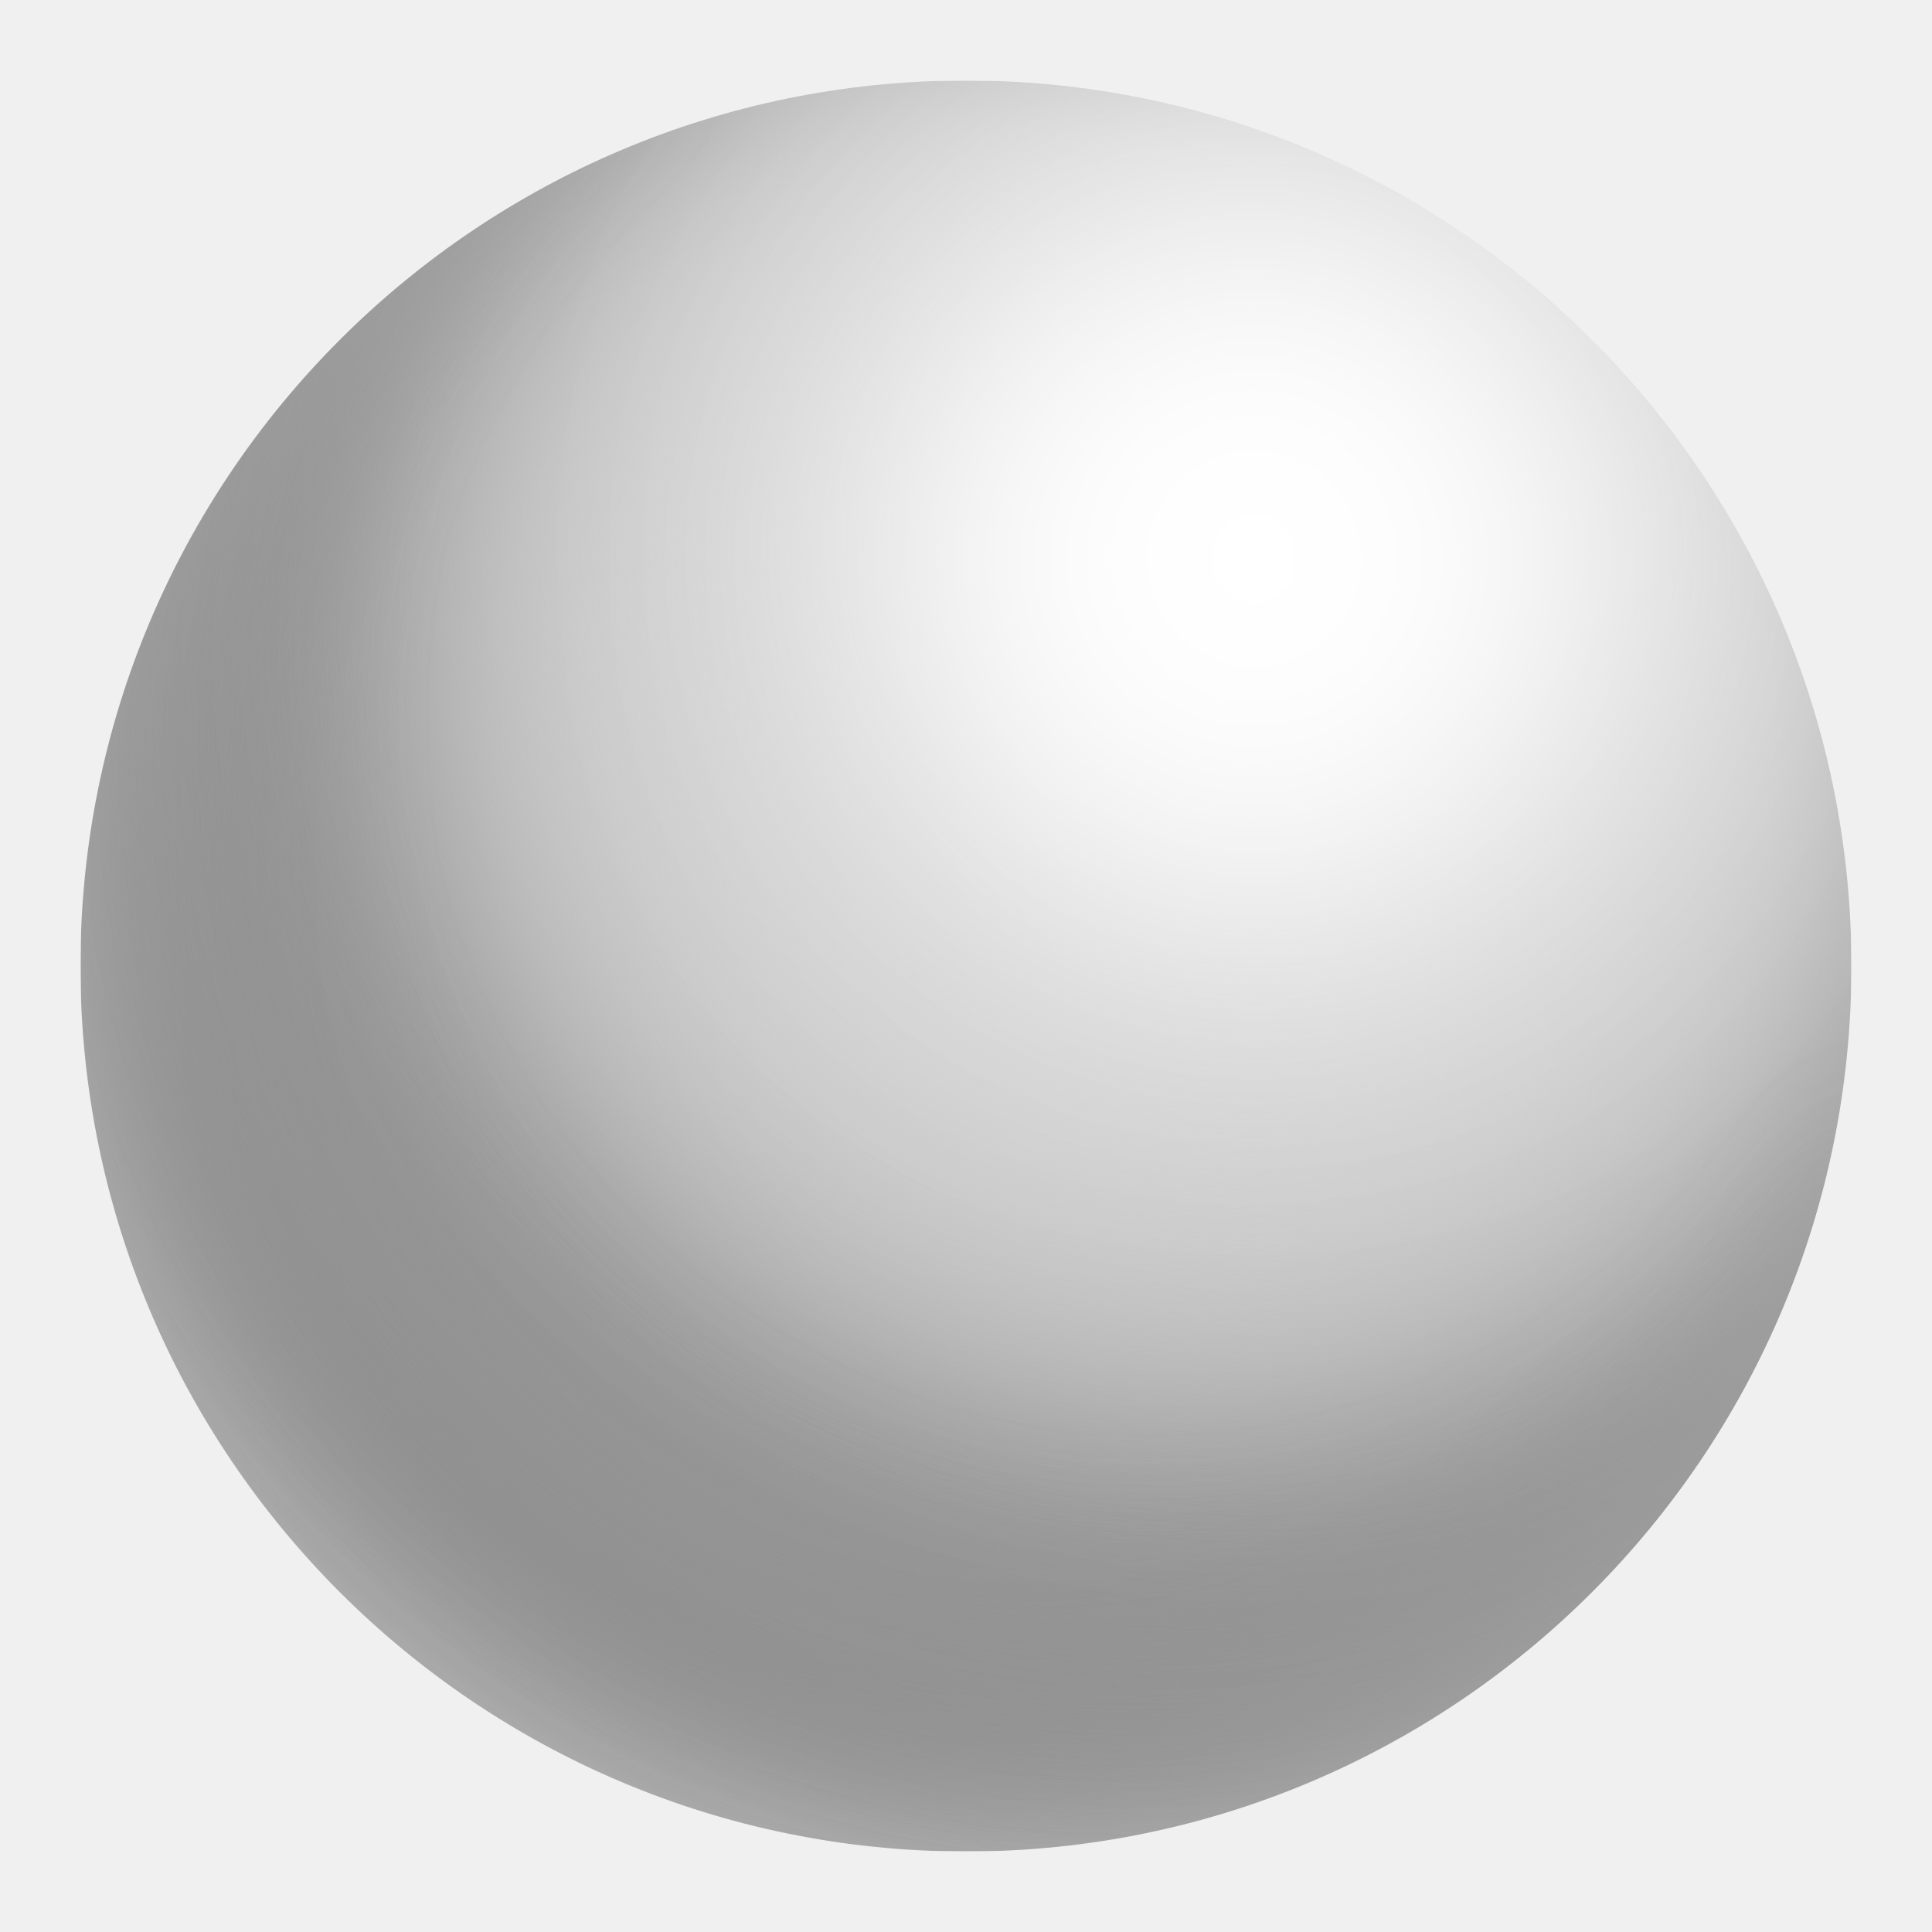
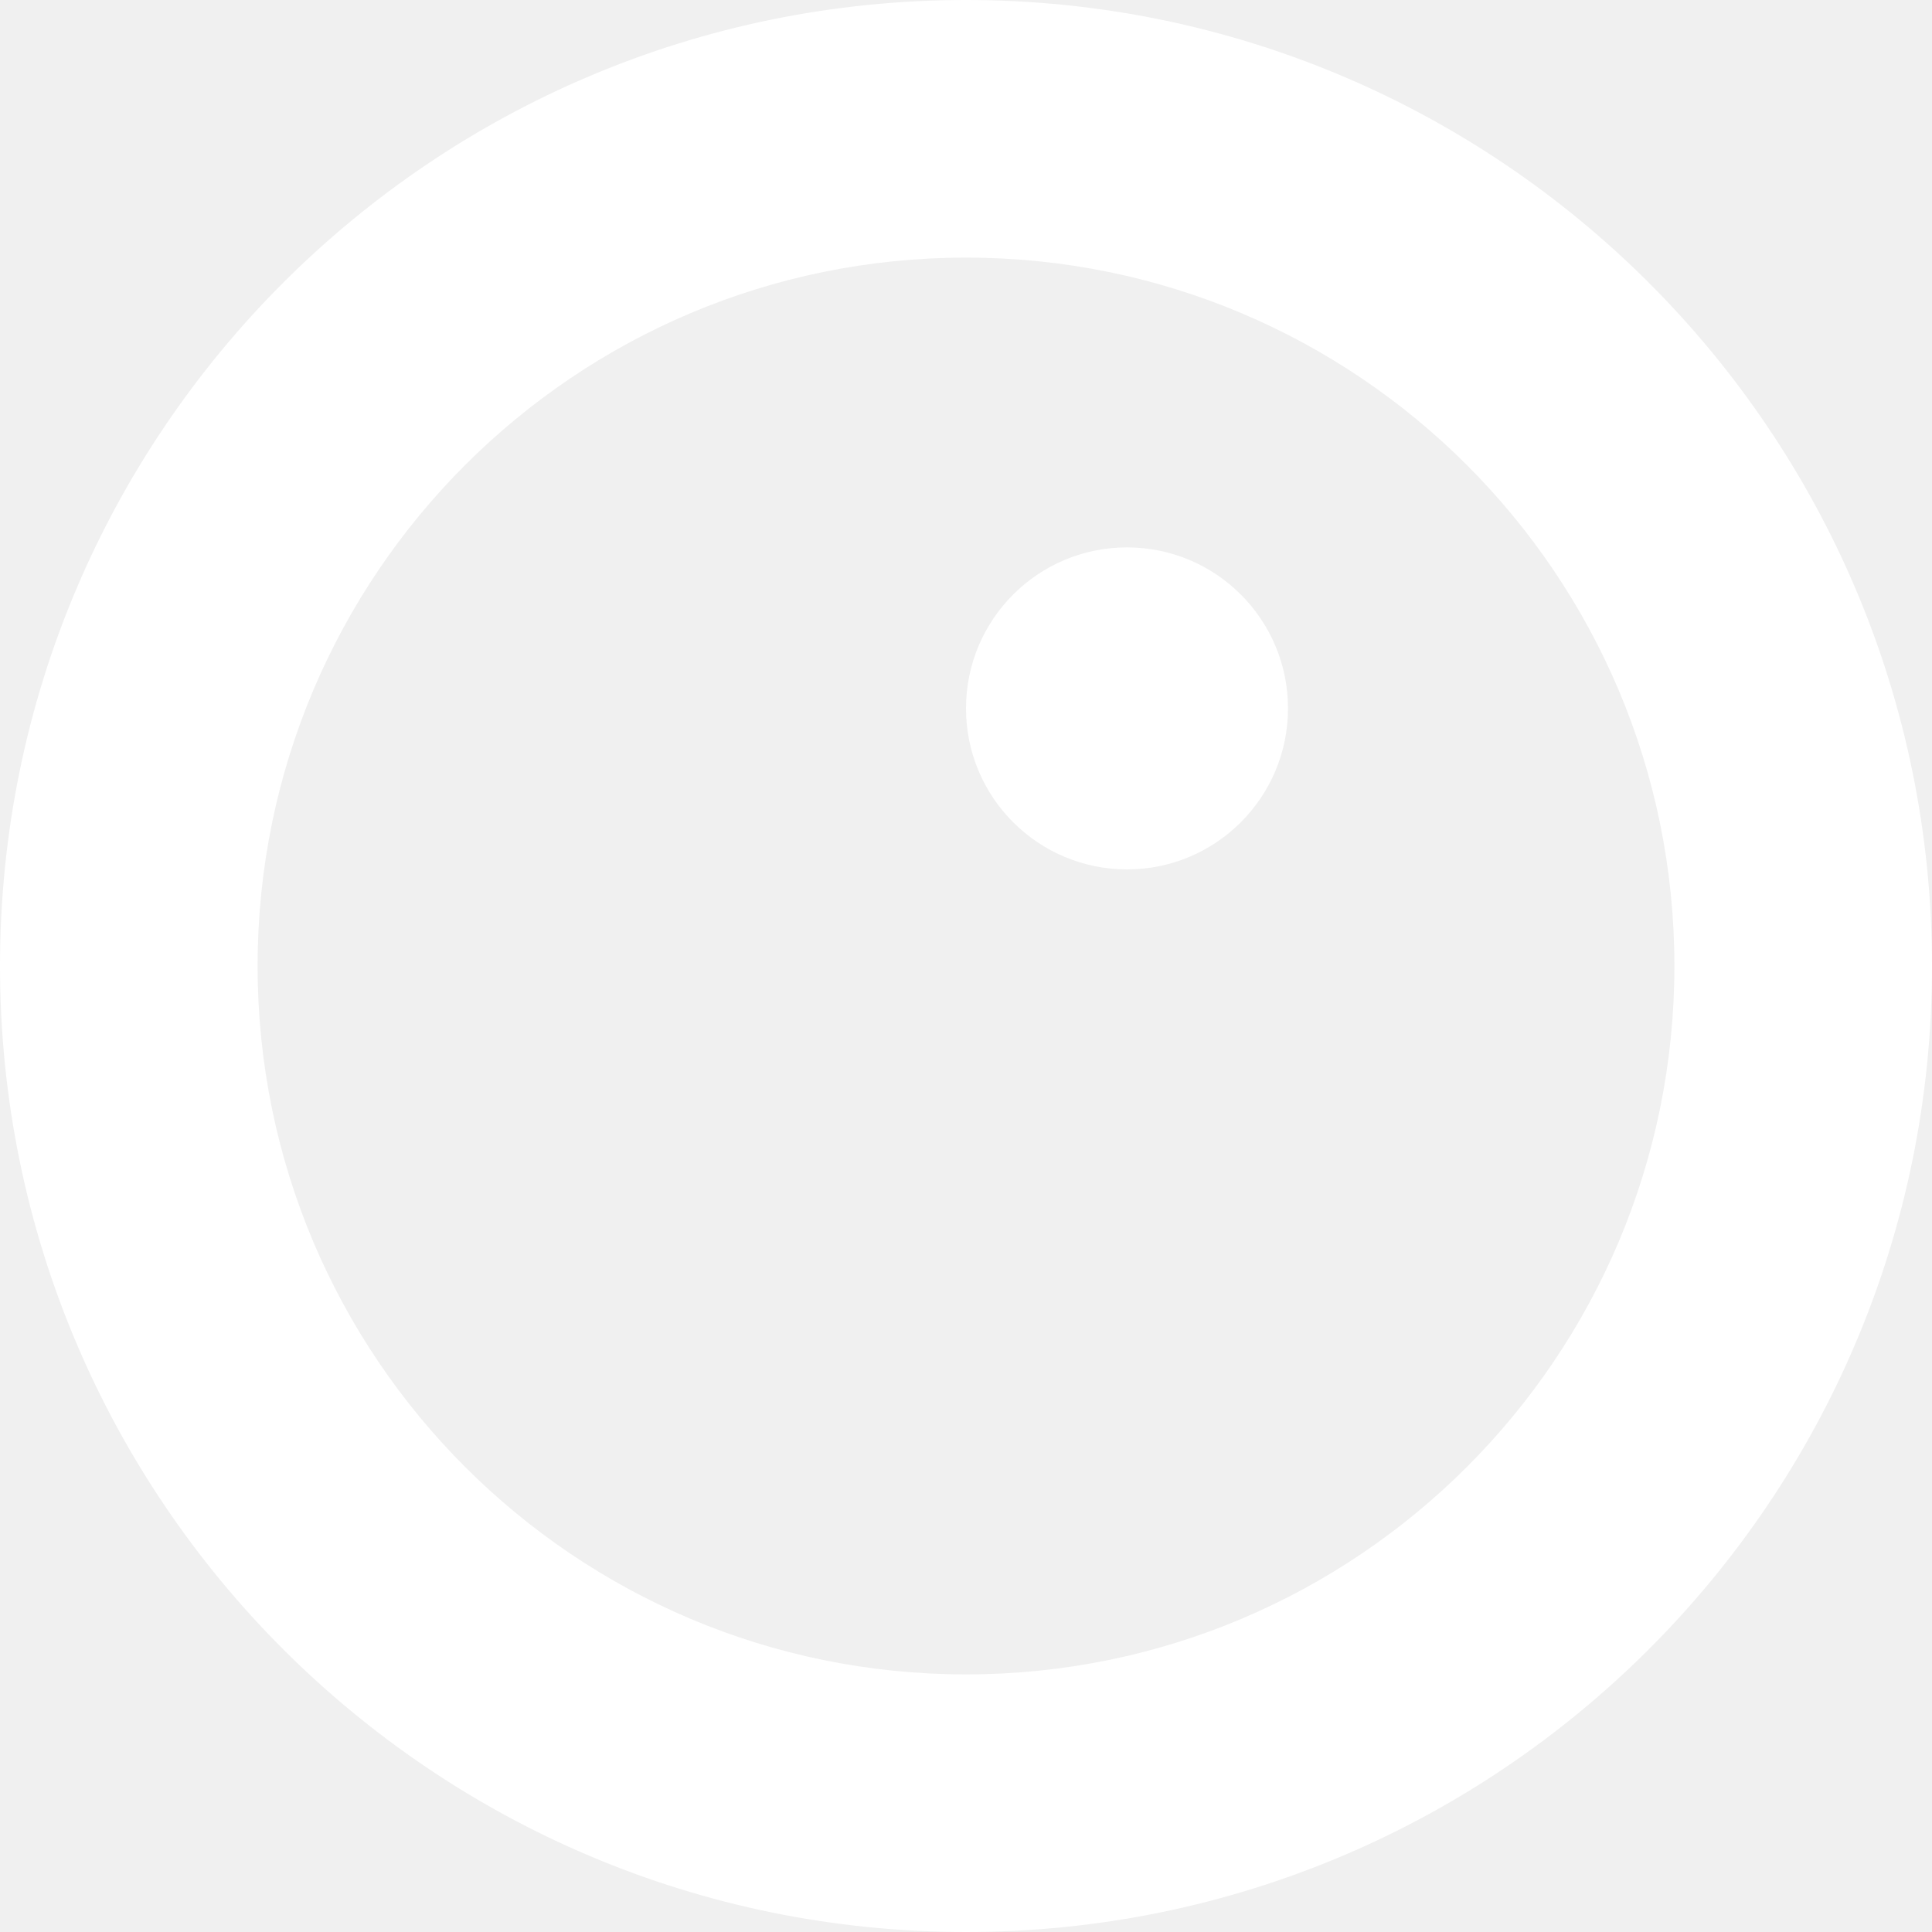
<svg xmlns="http://www.w3.org/2000/svg" width="24" height="24" viewBox="0 0 24 24" fill="none">
-   <g clip-path="url(#clip0_2365_1648)">
-     <mask id="mask0_2365_1648" style="mask-type:luminance" maskUnits="userSpaceOnUse" x="1" y="1" width="22" height="22">
-       <path d="M23 1H1V23H23V1Z" fill="white" />
-     </mask>
-     <g mask="url(#mask0_2365_1648)">
-       <mask id="mask1_2365_1648" style="mask-type:alpha" maskUnits="userSpaceOnUse" x="0" y="1" width="23" height="22">
-         <path d="M11.999 23C18.074 23 22.999 18.075 22.999 12C22.999 5.925 18.074 1 11.999 1C5.924 1 0.999 5.925 0.999 12C0.999 18.075 5.924 23 11.999 23Z" fill="#D9D9D9" />
-       </mask>
-       <g mask="url(#mask1_2365_1648)">
-         <path d="M26.727 -3.782H-2.396V25.34H26.727V-3.782Z" fill="#B8B8B8" />
-         <g filter="url(#filter0_f_2365_1648)">
-           <path d="M12.839 22.537C19.322 22.537 24.577 17.283 24.577 10.802C24.577 4.321 19.322 -0.933 12.839 -0.933C6.356 -0.933 1.101 4.321 1.101 10.802C1.101 17.283 6.356 22.537 12.839 22.537Z" fill="#7E7E7E" />
-         </g>
-         <g filter="url(#filter1_f_2365_1648)">
-           <path d="M14.104 18.823C19.362 18.823 23.624 14.559 23.624 9.299C23.624 4.039 19.362 -0.225 14.104 -0.225C8.846 -0.225 4.583 4.039 4.583 9.299C4.583 14.559 8.846 18.823 14.104 18.823Z" fill="#B8B8B8" />
-         </g>
-         <g filter="url(#filter2_f_2365_1648)">
-           <path d="M13.931 19.367C19.412 19.367 23.856 14.922 23.856 9.439C23.856 3.955 19.412 -0.49 13.931 -0.49C8.449 -0.49 4.006 3.955 4.006 9.439C4.006 14.922 8.449 19.367 13.931 19.367Z" fill="url(#paint0_radial_2365_1648)" />
-         </g>
-         <g filter="url(#filter3_f_2365_1648)">
-           <path d="M15.578 11.938C18.339 11.938 20.578 9.699 20.578 6.938C20.578 4.176 18.339 1.938 15.578 1.938C12.816 1.938 10.578 4.176 10.578 6.938C10.578 9.699 12.816 11.938 15.578 11.938Z" fill="white" />
-         </g>
-         <g filter="url(#filter4_f_2365_1648)">
-           <path d="M14.248 26.871C24.157 26.871 32.19 18.838 32.19 8.928C32.19 -0.981 24.157 -9.014 14.248 -9.014C4.339 -9.014 -3.694 -0.981 -3.694 8.928C-3.694 18.838 4.339 26.871 14.248 26.871Z" fill="url(#paint1_radial_2365_1648)" fill-opacity="0.9" />
-         </g>
-       </g>
-     </g>
+   <g clip-path="url(#clip0_2400_2070)">
+     <path fill-rule="evenodd" clip-rule="evenodd" d="M12 24C18.627 24 24 18.627 24 12C24 5.373 18.627 0 12 0C5.373 0 0 5.373 0 12C0 18.627 5.373 24 12 24ZM12 20.8C16.86 20.8 20.8 16.86 20.8 12C20.8 7.14 16.86 3.2 12 3.2C7.14 3.2 3.2 7.14 3.2 12C3.2 16.86 7.14 20.8 12 20.8Z" fill="white" />
+     <circle cx="14" cy="8.8" r="2" fill="white" />
  </g>
  <defs>
-     <filter id="filter0_f_2365_1648" x="-1.373" y="-3.406" width="28.424" height="28.417" filterUnits="userSpaceOnUse" color-interpolation-filters="sRGB">
-       <feFlood flood-opacity="0" result="BackgroundImageFix" />
-       <feBlend mode="normal" in="SourceGraphic" in2="BackgroundImageFix" result="shape" />
-       <feGaussianBlur stdDeviation="1.237" result="effect1_foregroundBlur_2365_1648" />
-     </filter>
-     <filter id="filter1_f_2365_1648" x="-0.364" y="-5.172" width="28.936" height="28.942" filterUnits="userSpaceOnUse" color-interpolation-filters="sRGB">
-       <feFlood flood-opacity="0" result="BackgroundImageFix" />
-       <feBlend mode="normal" in="SourceGraphic" in2="BackgroundImageFix" result="shape" />
-       <feGaussianBlur stdDeviation="2.474" result="effect1_foregroundBlur_2365_1648" />
-     </filter>
-     <filter id="filter2_f_2365_1648" x="2.15" y="-2.345" width="23.561" height="23.568" filterUnits="userSpaceOnUse" color-interpolation-filters="sRGB">
-       <feFlood flood-opacity="0" result="BackgroundImageFix" />
-       <feBlend mode="normal" in="SourceGraphic" in2="BackgroundImageFix" result="shape" />
-       <feGaussianBlur stdDeviation="0.928" result="effect1_foregroundBlur_2365_1648" />
-     </filter>
-     <filter id="filter3_f_2365_1648" x="6.867" y="-1.773" width="17.421" height="17.421" filterUnits="userSpaceOnUse" color-interpolation-filters="sRGB">
-       <feFlood flood-opacity="0" result="BackgroundImageFix" />
-       <feBlend mode="normal" in="SourceGraphic" in2="BackgroundImageFix" result="shape" />
-       <feGaussianBlur stdDeviation="1.855" result="effect1_foregroundBlur_2365_1648" />
-     </filter>
-     <filter id="filter4_f_2365_1648" x="-5.55" y="-10.869" width="39.595" height="39.595" filterUnits="userSpaceOnUse" color-interpolation-filters="sRGB">
-       <feFlood flood-opacity="0" result="BackgroundImageFix" />
-       <feBlend mode="normal" in="SourceGraphic" in2="BackgroundImageFix" result="shape" />
-       <feGaussianBlur stdDeviation="0.928" result="effect1_foregroundBlur_2365_1648" />
-     </filter>
-     <radialGradient id="paint0_radial_2365_1648" cx="0" cy="0" r="1" gradientUnits="userSpaceOnUse" gradientTransform="translate(15.6049 6.63758) rotate(128.228) scale(18.7449 18.7435)">
-       <stop offset="0.286" stop-color="#D3D3D3" />
-       <stop offset="0.648" stop-color="#F7F7F7" stop-opacity="0" />
-     </radialGradient>
-     <radialGradient id="paint1_radial_2365_1648" cx="0" cy="0" r="1" gradientUnits="userSpaceOnUse" gradientTransform="translate(14.248 8.92835) rotate(90) scale(17.9422)">
-       <stop offset="0.599" stop-color="#E4E4E4" stop-opacity="0" />
-       <stop offset="0.672" stop-color="#838383" />
-       <stop offset="0.734" stop-color="#D9D9D9" stop-opacity="0" />
-     </radialGradient>
-     <clipPath id="clip0_2365_1648">
-       <rect width="22" height="22" fill="white" transform="translate(1 1)" />
+     <clipPath id="clip0_2400_2070">
+       <rect width="24" height="24" fill="white" />
    </clipPath>
  </defs>
</svg>
